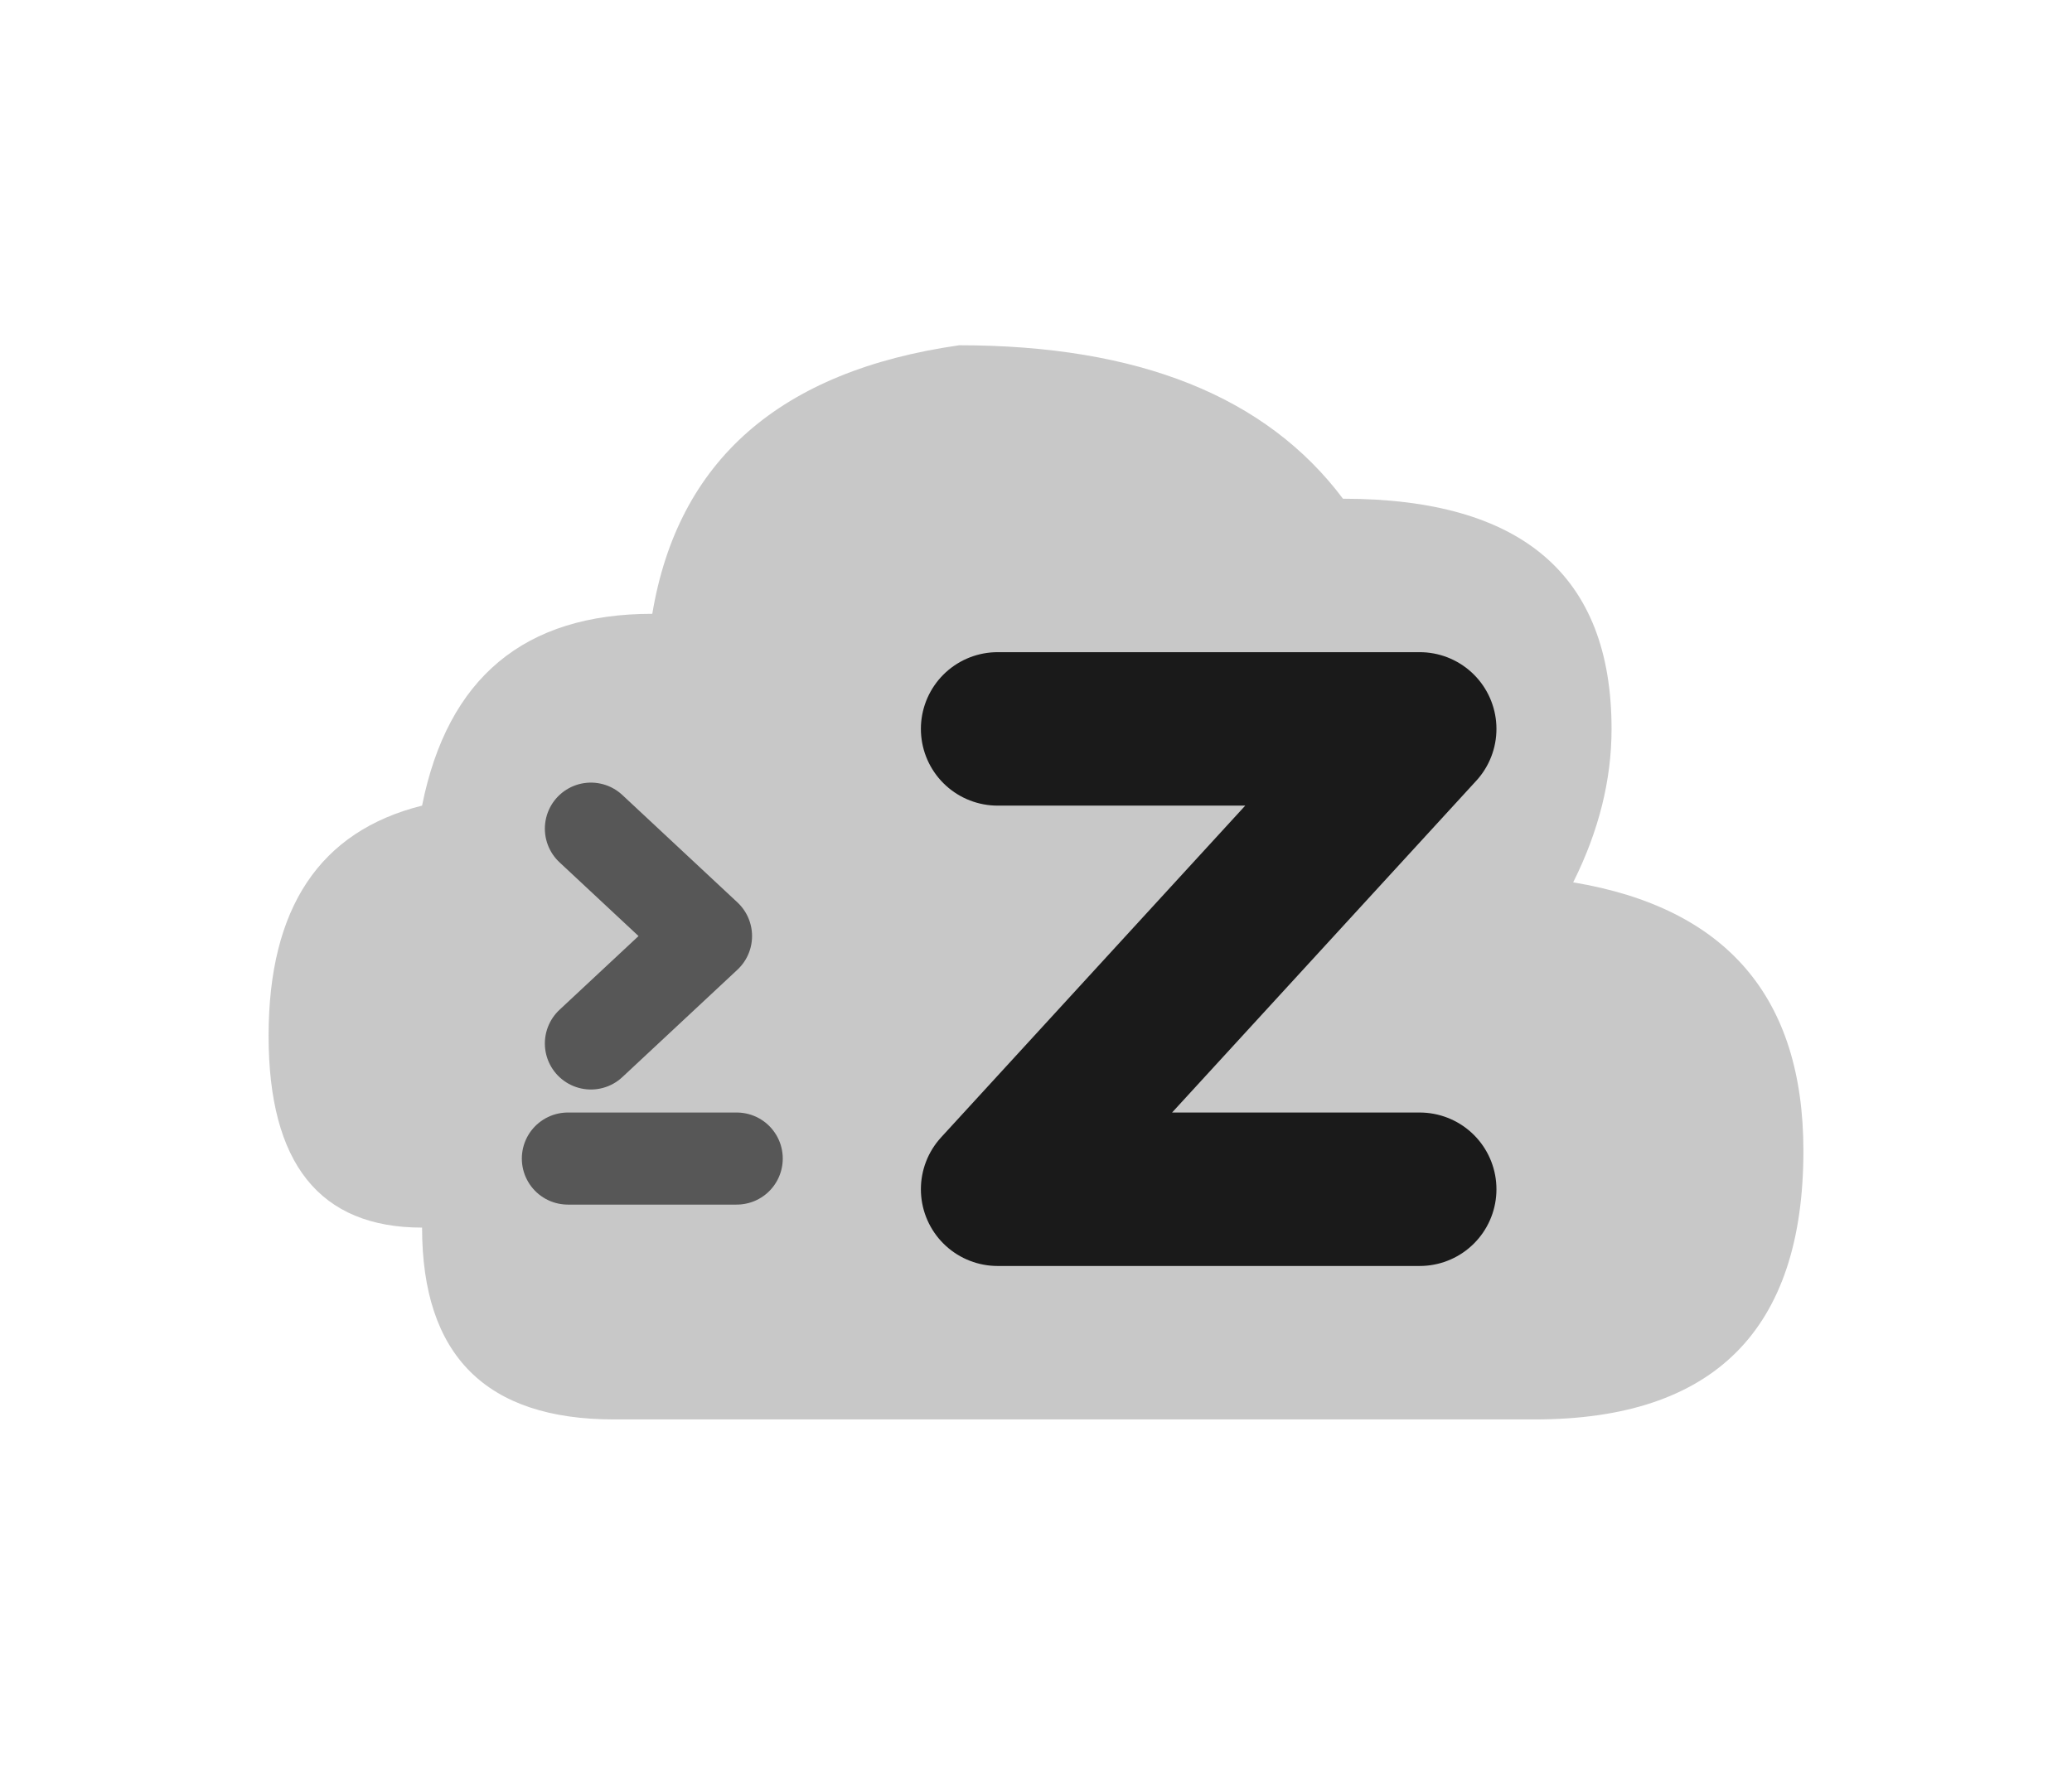
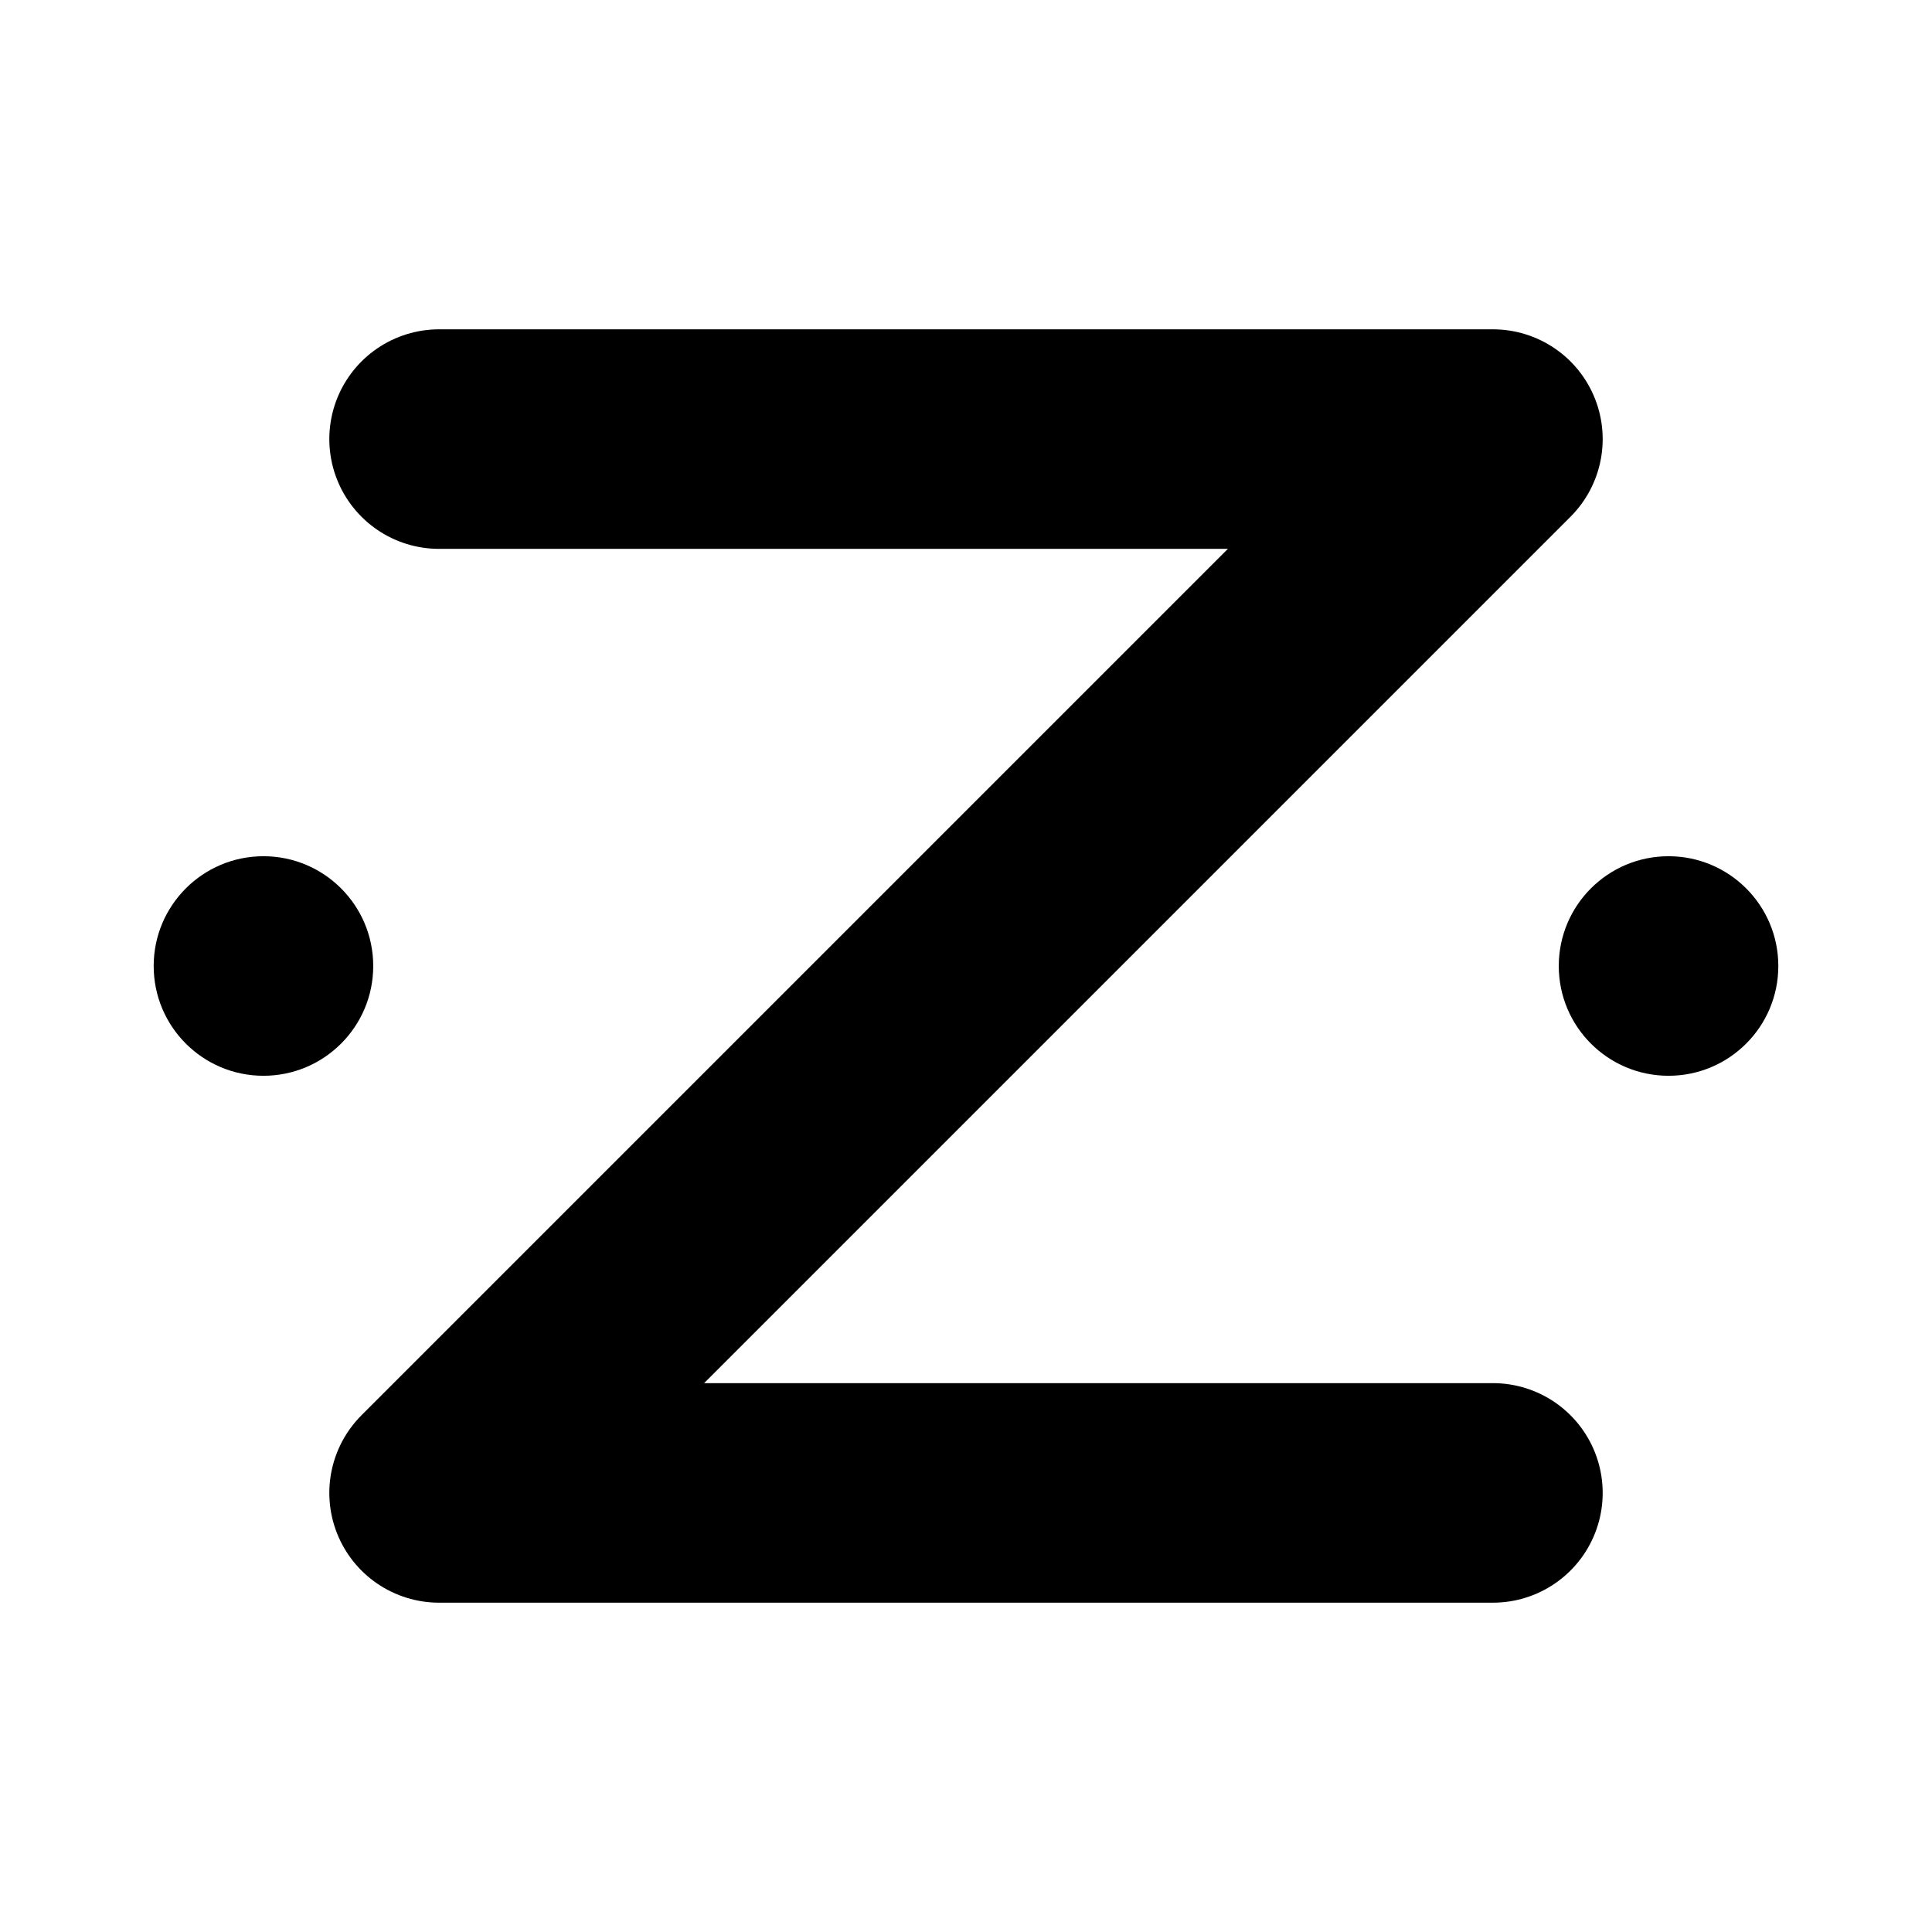
- <svg xmlns="http://www.w3.org/2000/svg" viewBox="0 0 27 23" width="27" height="23">
-   <path d="M5.5 16 Q5.5 18.5,8 18.5 L20 18.5 Q23.5 18.5,23.5 15 Q23.5 12,20.5 11.5 Q21 10.5,21 9.5 Q21 6.5,17.5 6.5 Q16 4.5,12.5 4.5 Q9 5,8.5 8 Q6 8,5.5 10.5 Q3.5 11,3.5 13.5 Q3.5 16,5.5 16 Z" fill="#c8c8c8" />
-   <path d="M13 9.5 L18.5 9.5 L13 15.5 L18.5 15.5" fill="none" stroke="#1a1a1a" stroke-width="2" stroke-linecap="round" stroke-linejoin="round" />
-   <g opacity="0.65">
-     <path d="M7.7 10.8 L9.2 12.2 L7.7 13.6" fill="none" stroke="#1a1a1a" stroke-width="1.2" stroke-linecap="round" stroke-linejoin="round" />
-     <line x1="7.4" y1="15.1" x2="9.6" y2="15.1" stroke="#1a1a1a" stroke-width="1.2" stroke-linecap="round" />
-   </g>
+ <svg xmlns="http://www.w3.org/2000/svg" viewBox="0 0 44 44" width="44" height="44">
+   <path d="M10 10 L34 10 L10 34 L34 34" fill="none" stroke="#000000" stroke-width="5" stroke-linecap="round" stroke-linejoin="round" />
+   <circle cx="6" cy="22" r="2.5" fill="#000000" />
+   <circle cx="38" cy="22" r="2.5" fill="#000000" />
</svg>
